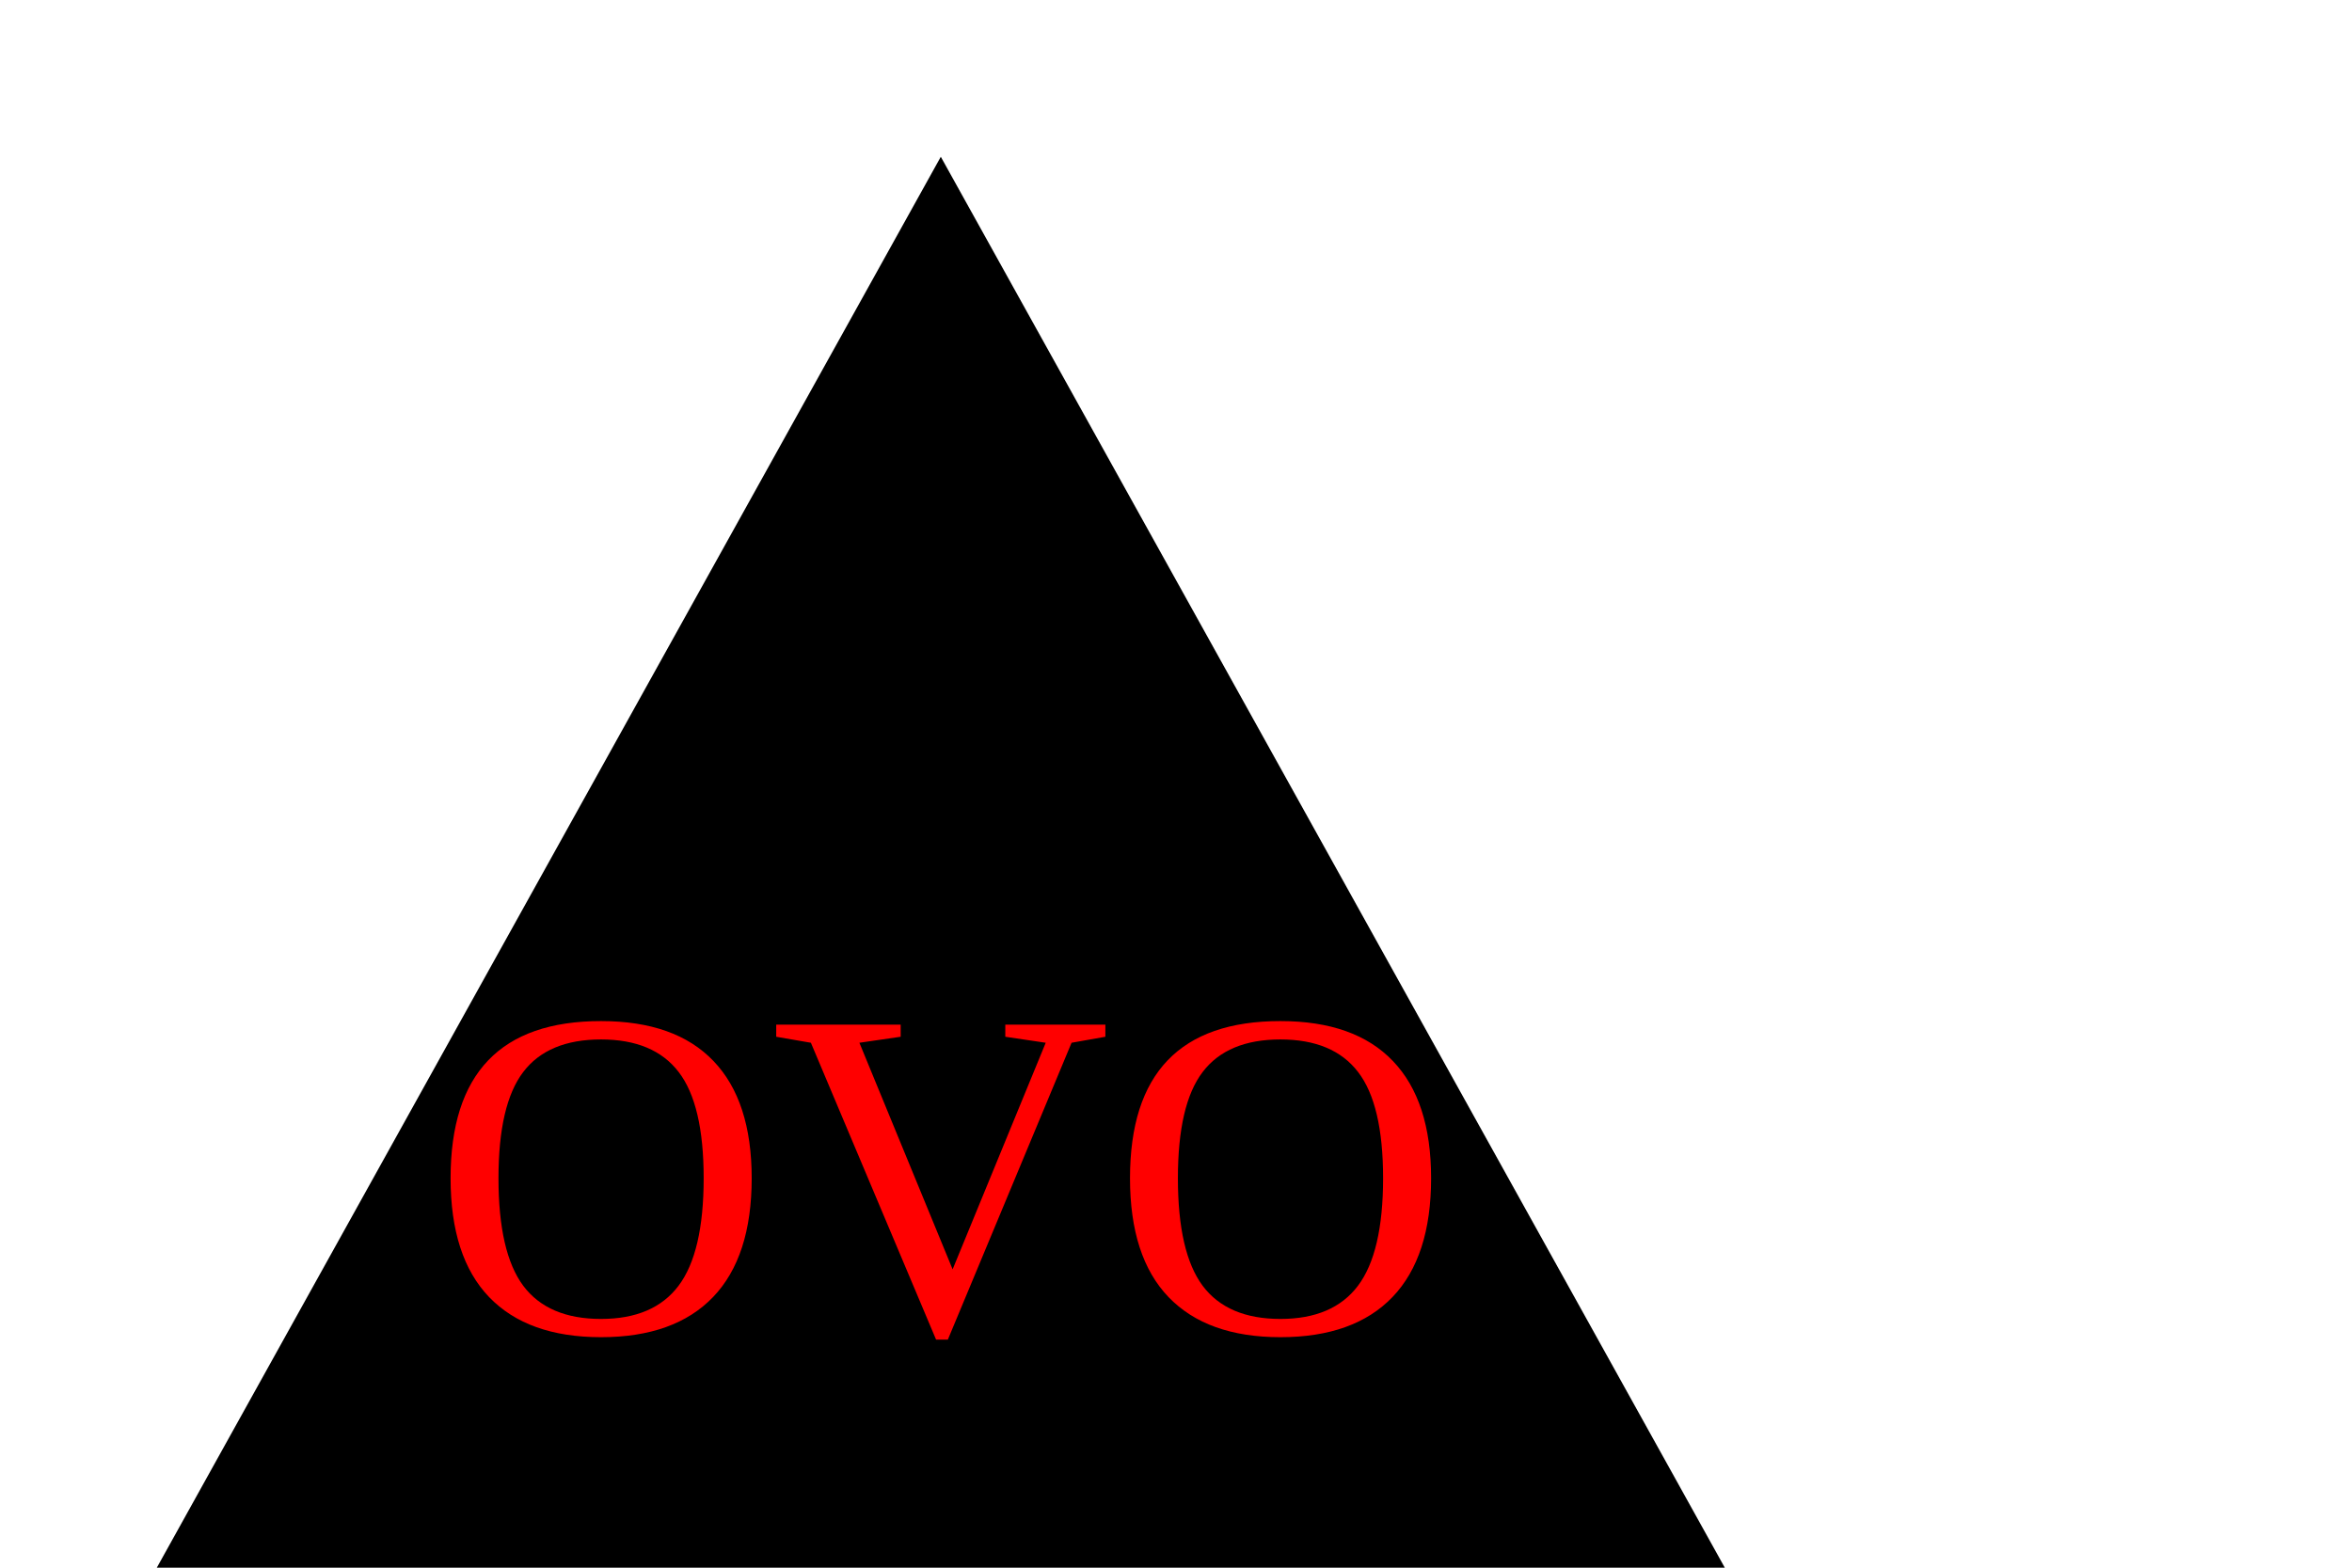
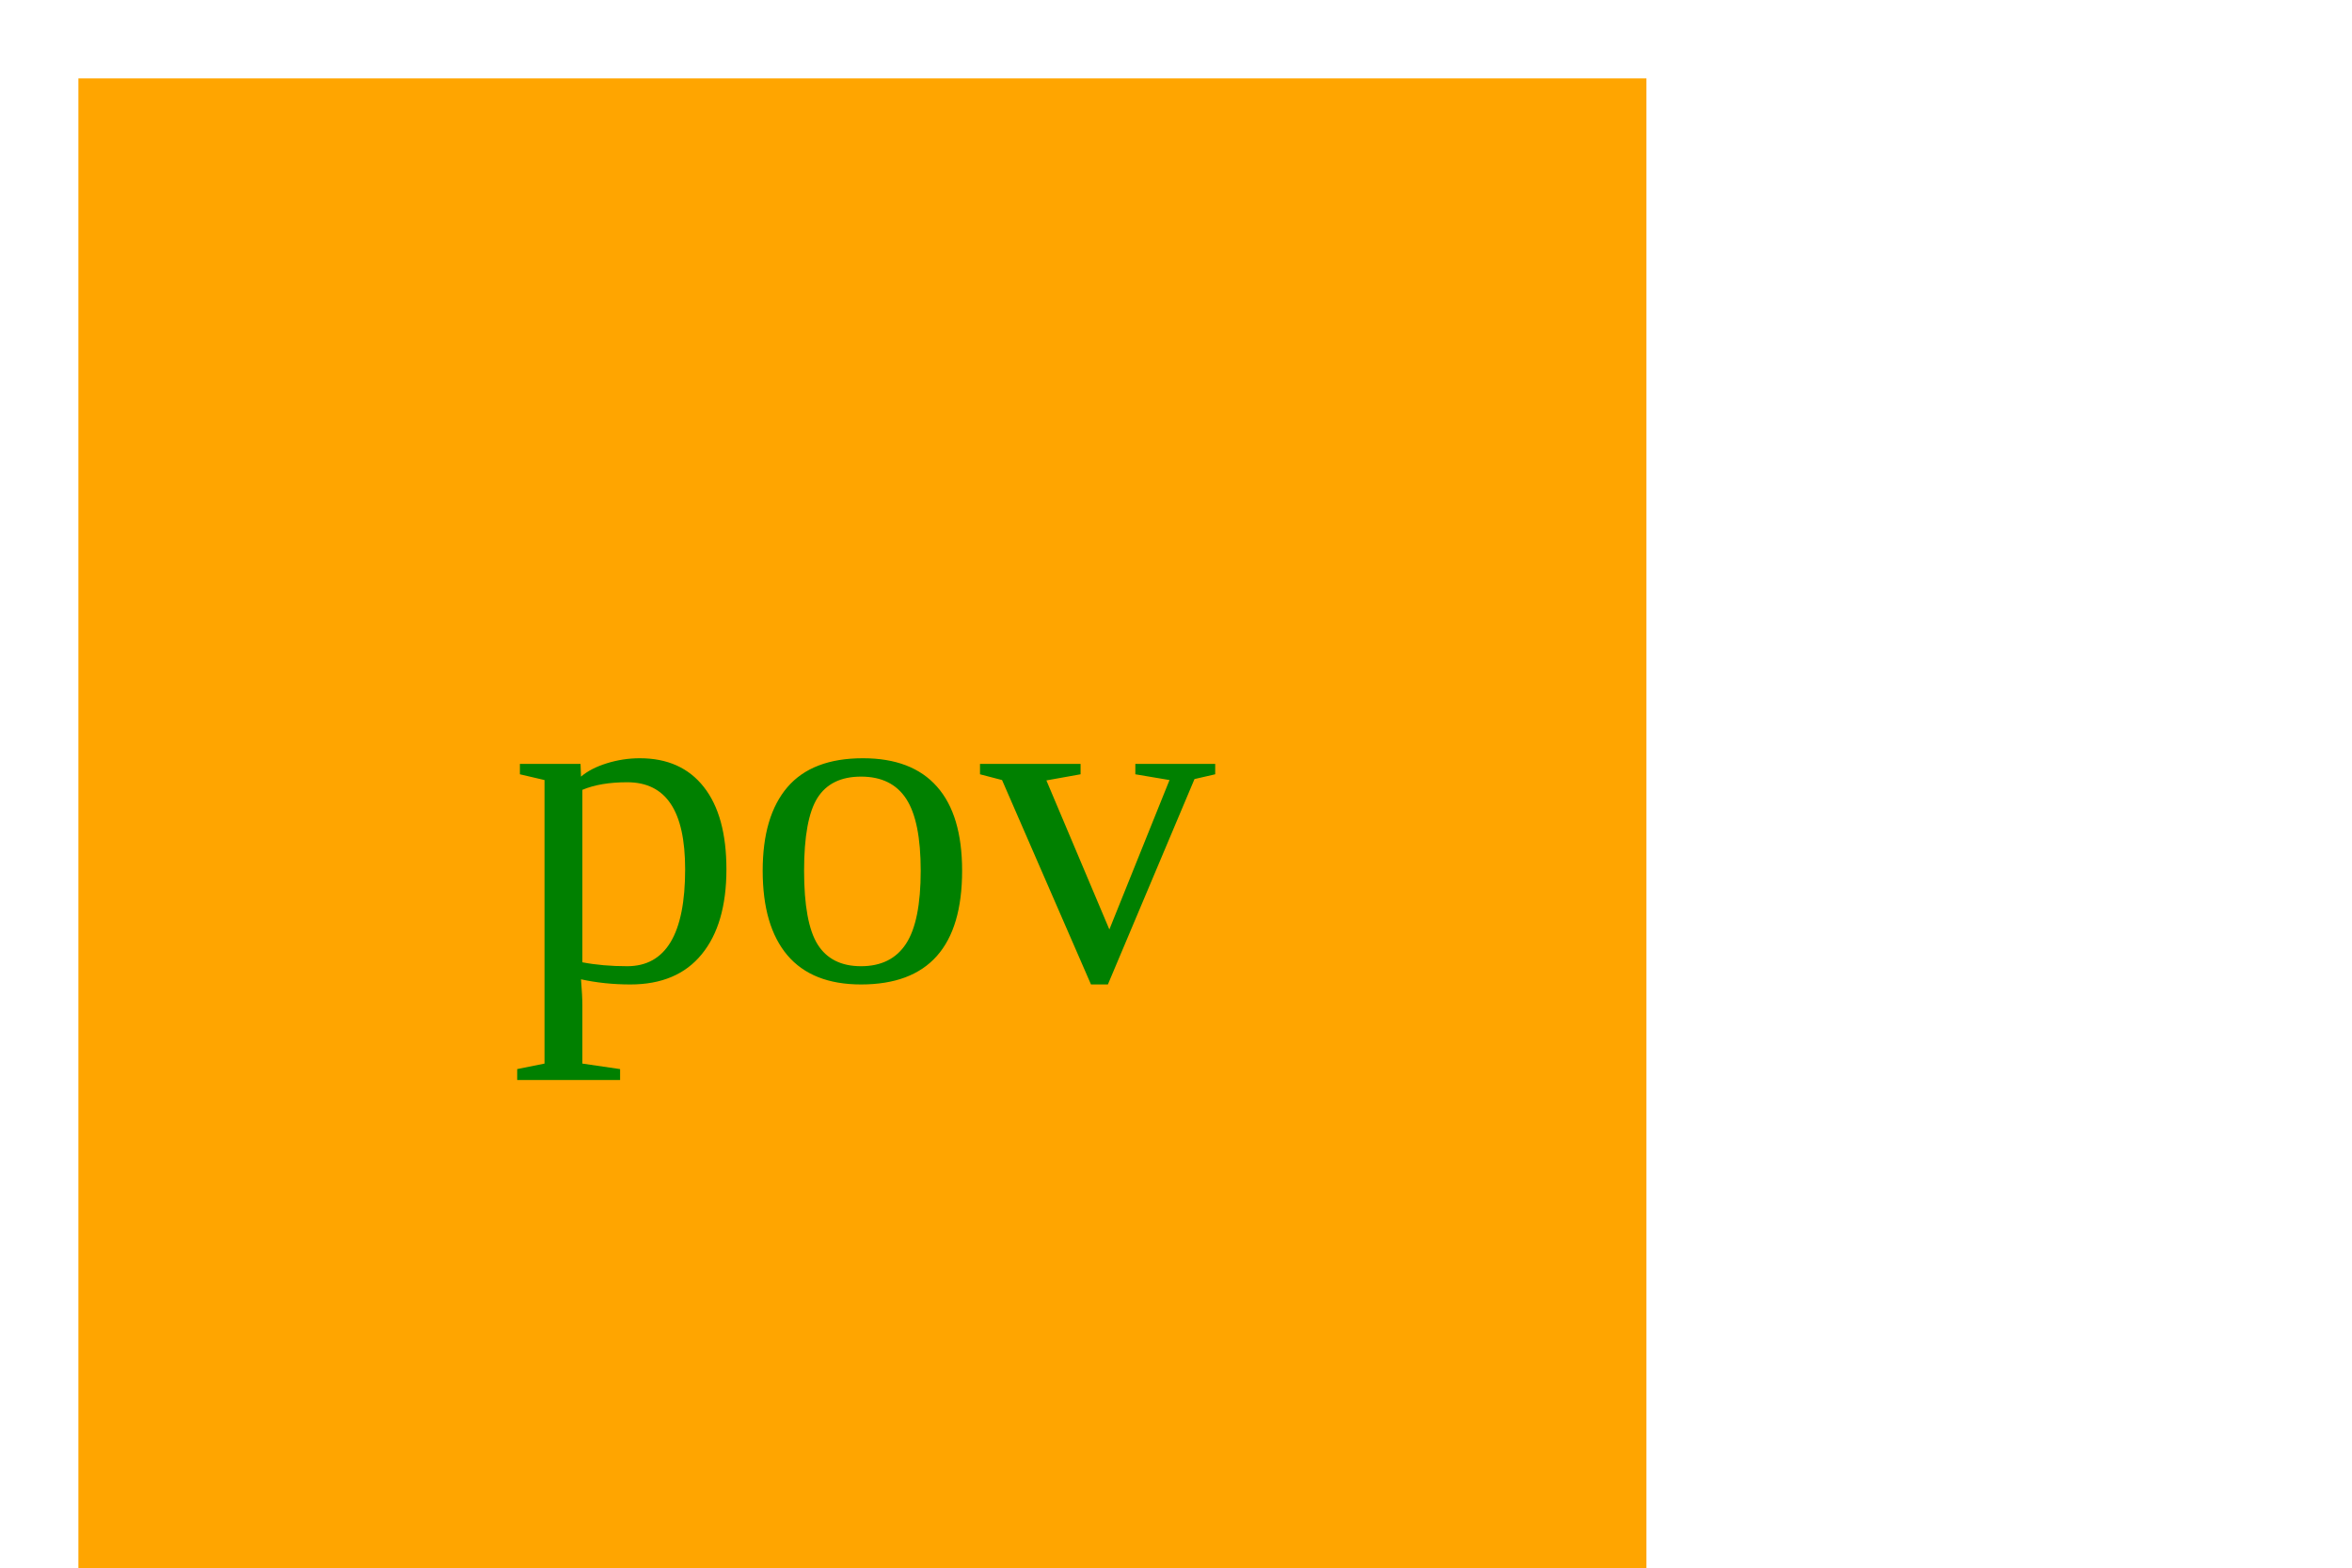
<svg xmlns="http://www.w3.org/2000/svg" version="1.1" width="300" height="200">
-   <polygon points=" 20 200, 120 20, 220 200" fill="black" stroke-width="5" />
-   <text x="120" y="170" font-size="60" text-anchor="middle" fill="red">
-         OVO</text>
+   <rect x="10" y="10" width="200" height="300" fill="orange" stroke-width="5" />
+   <text x="110" y="125" font-size="60" text-anchor="middle" fill="green">
+     pov</text>
</svg>
